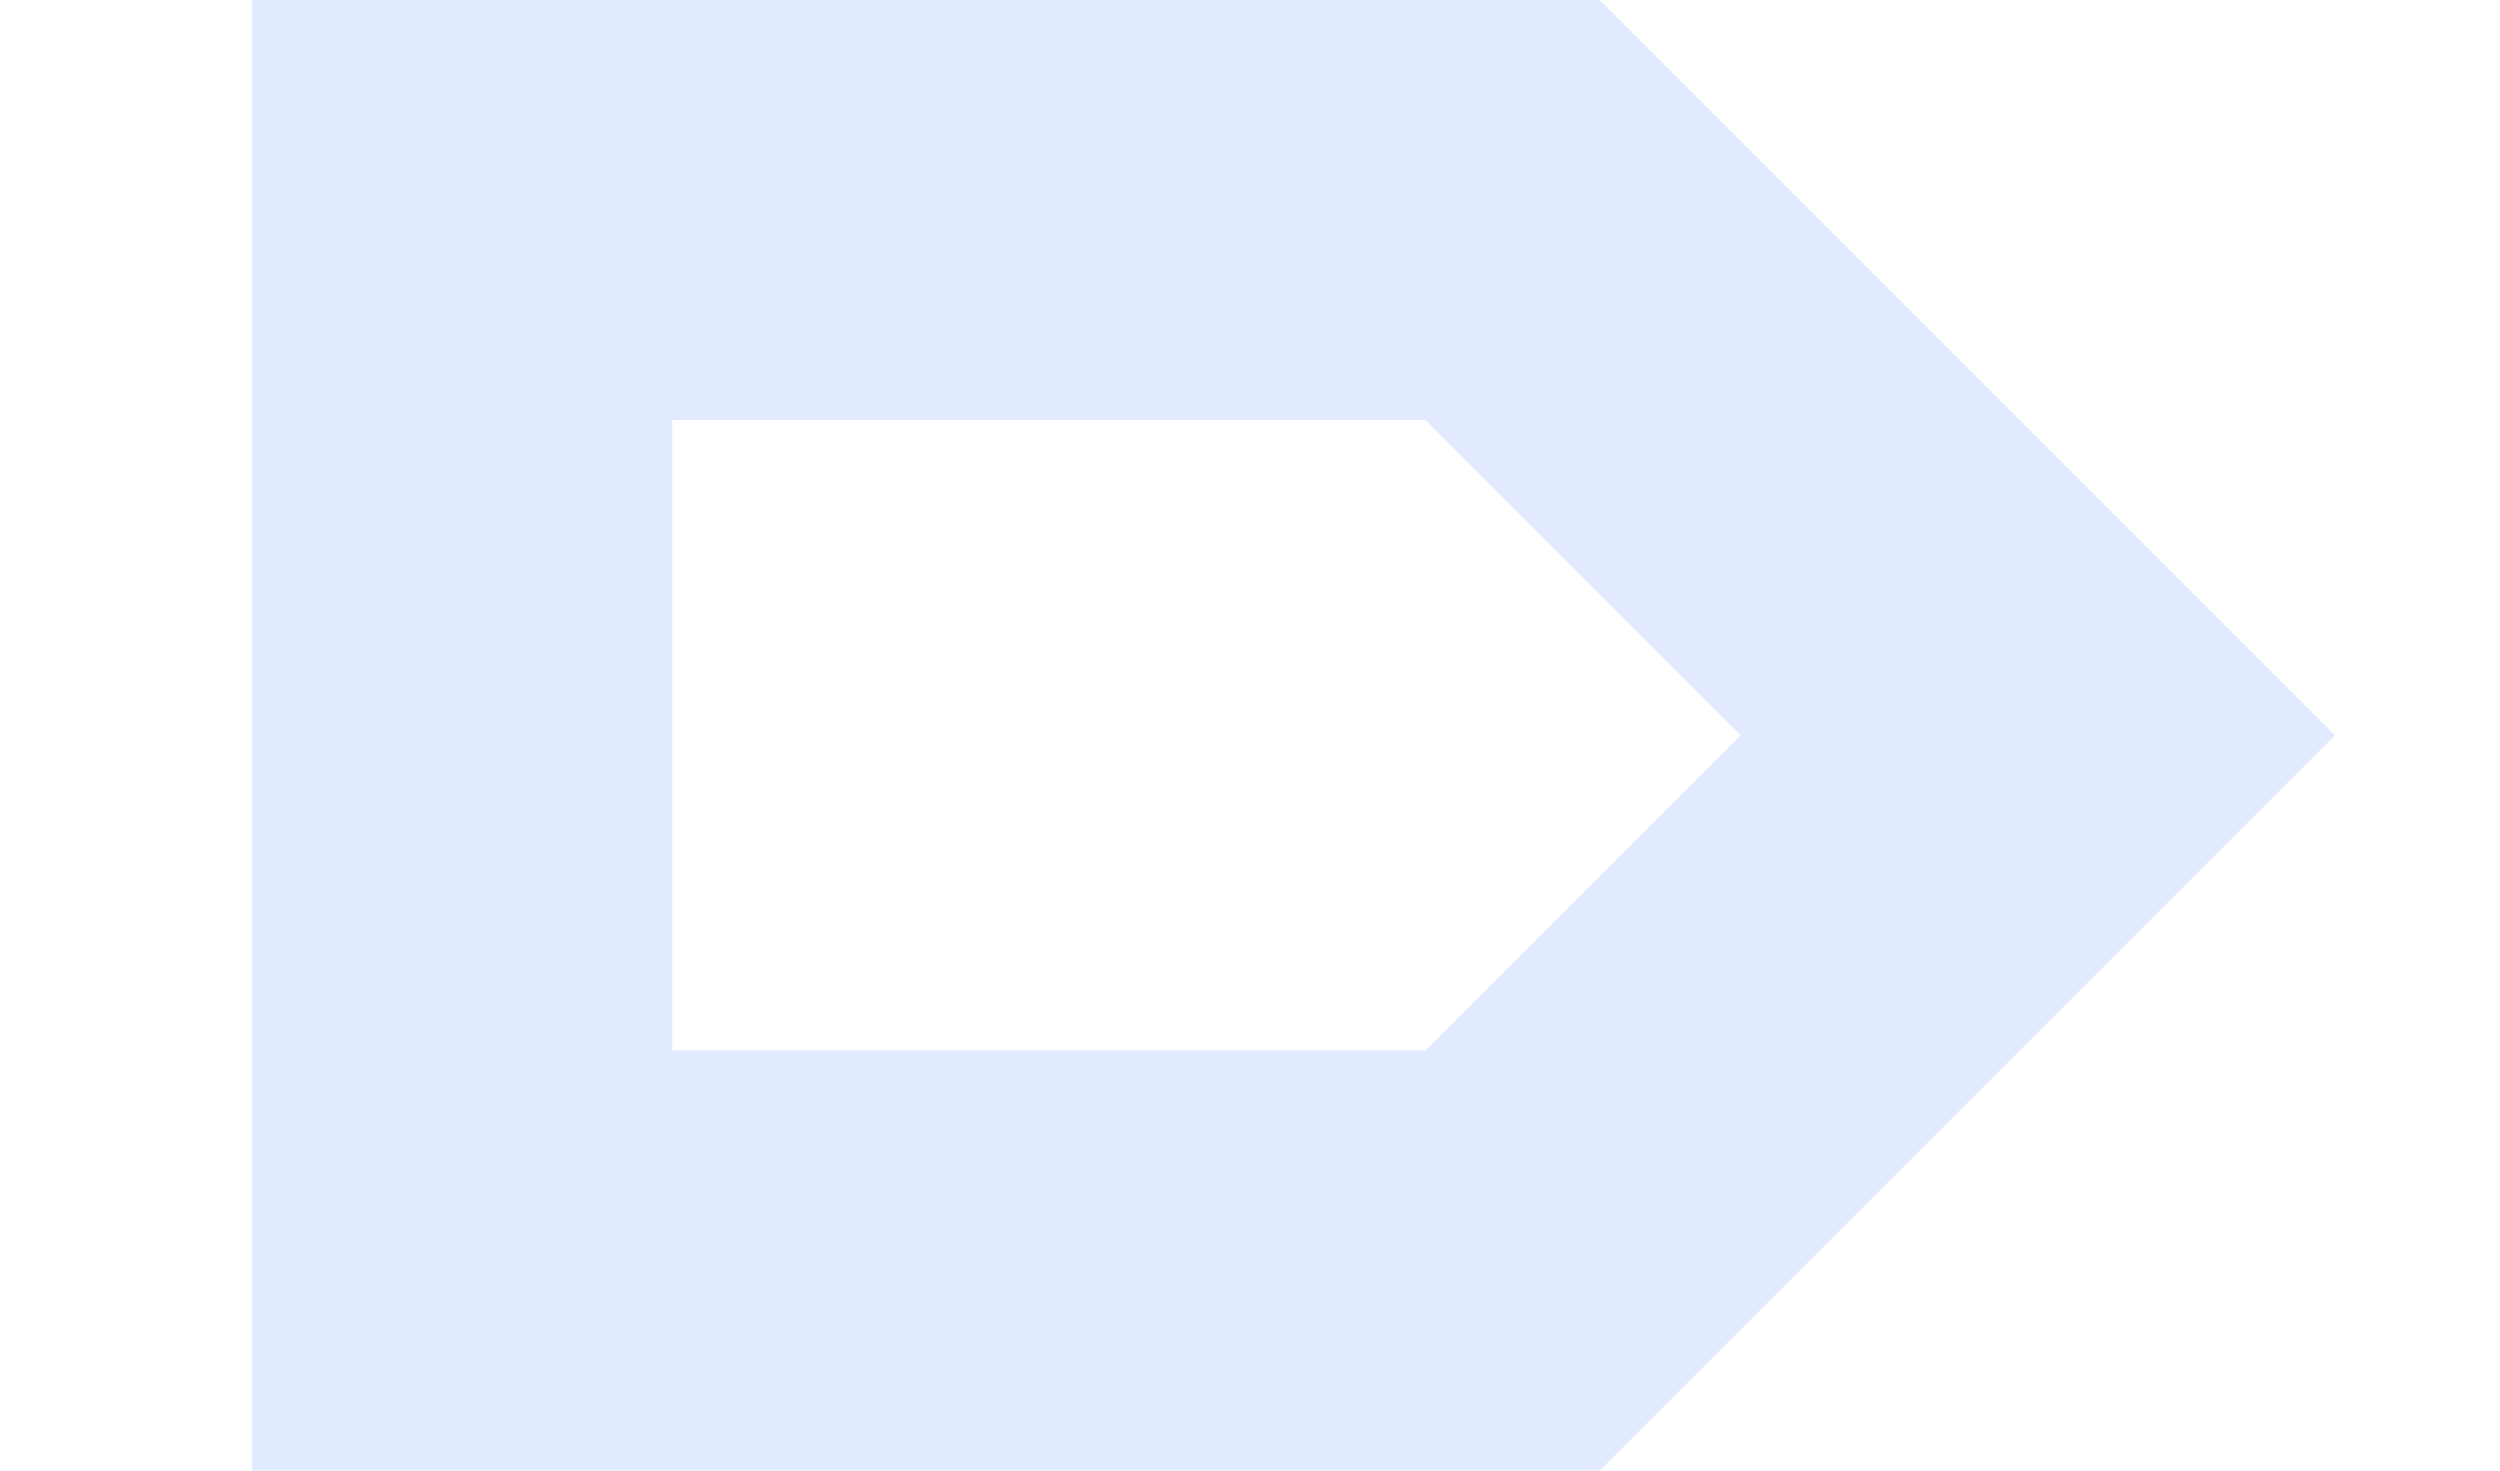
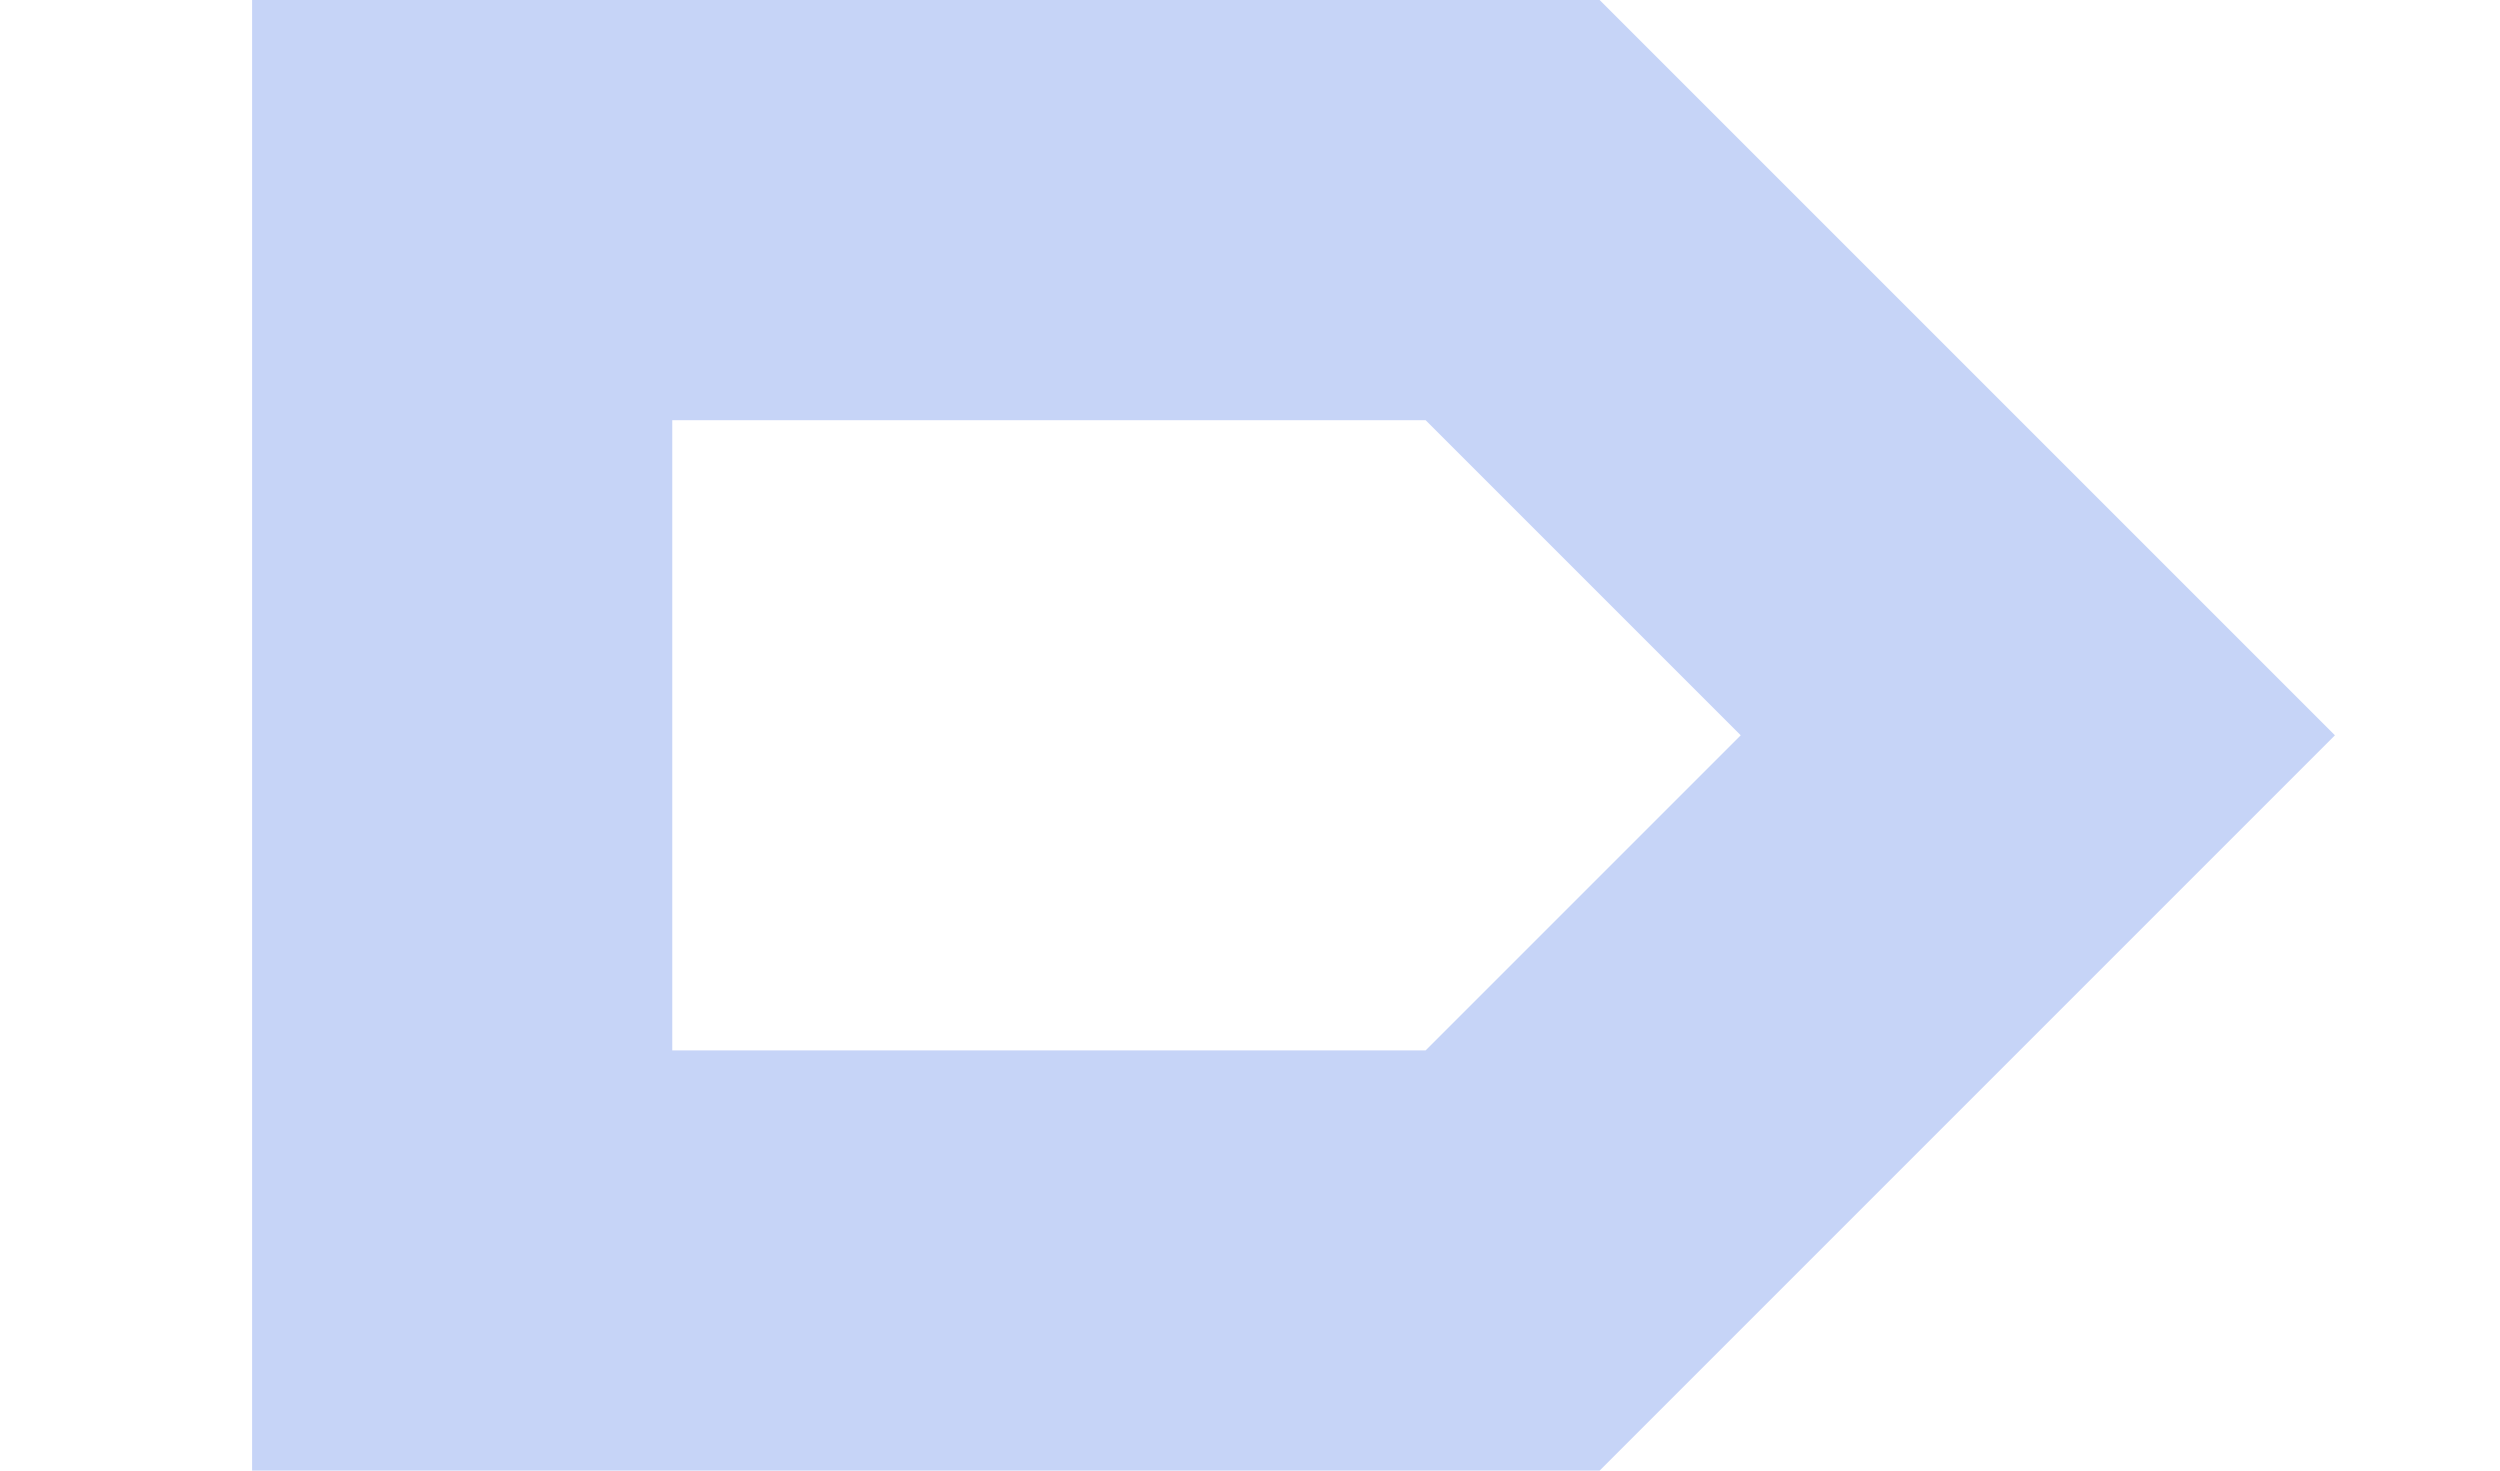
<svg xmlns="http://www.w3.org/2000/svg" width="17px" height="10px" viewBox="3 -2 17 14">
-   <polyline points="4,0 14,0 19,5 14,10 4,10 4,0" stroke-linejoin="miter" fill="transparent" stroke-linecap="square" stroke-width="4" stroke="#e1eaff" />
+   <polyline points="4,0 14,0 19,5 14,10 4,10 4,0" stroke-linejoin="miter" fill="transparent" stroke-linecap="square" stroke-width="4" stroke="#c6d4f7" />
</svg>
